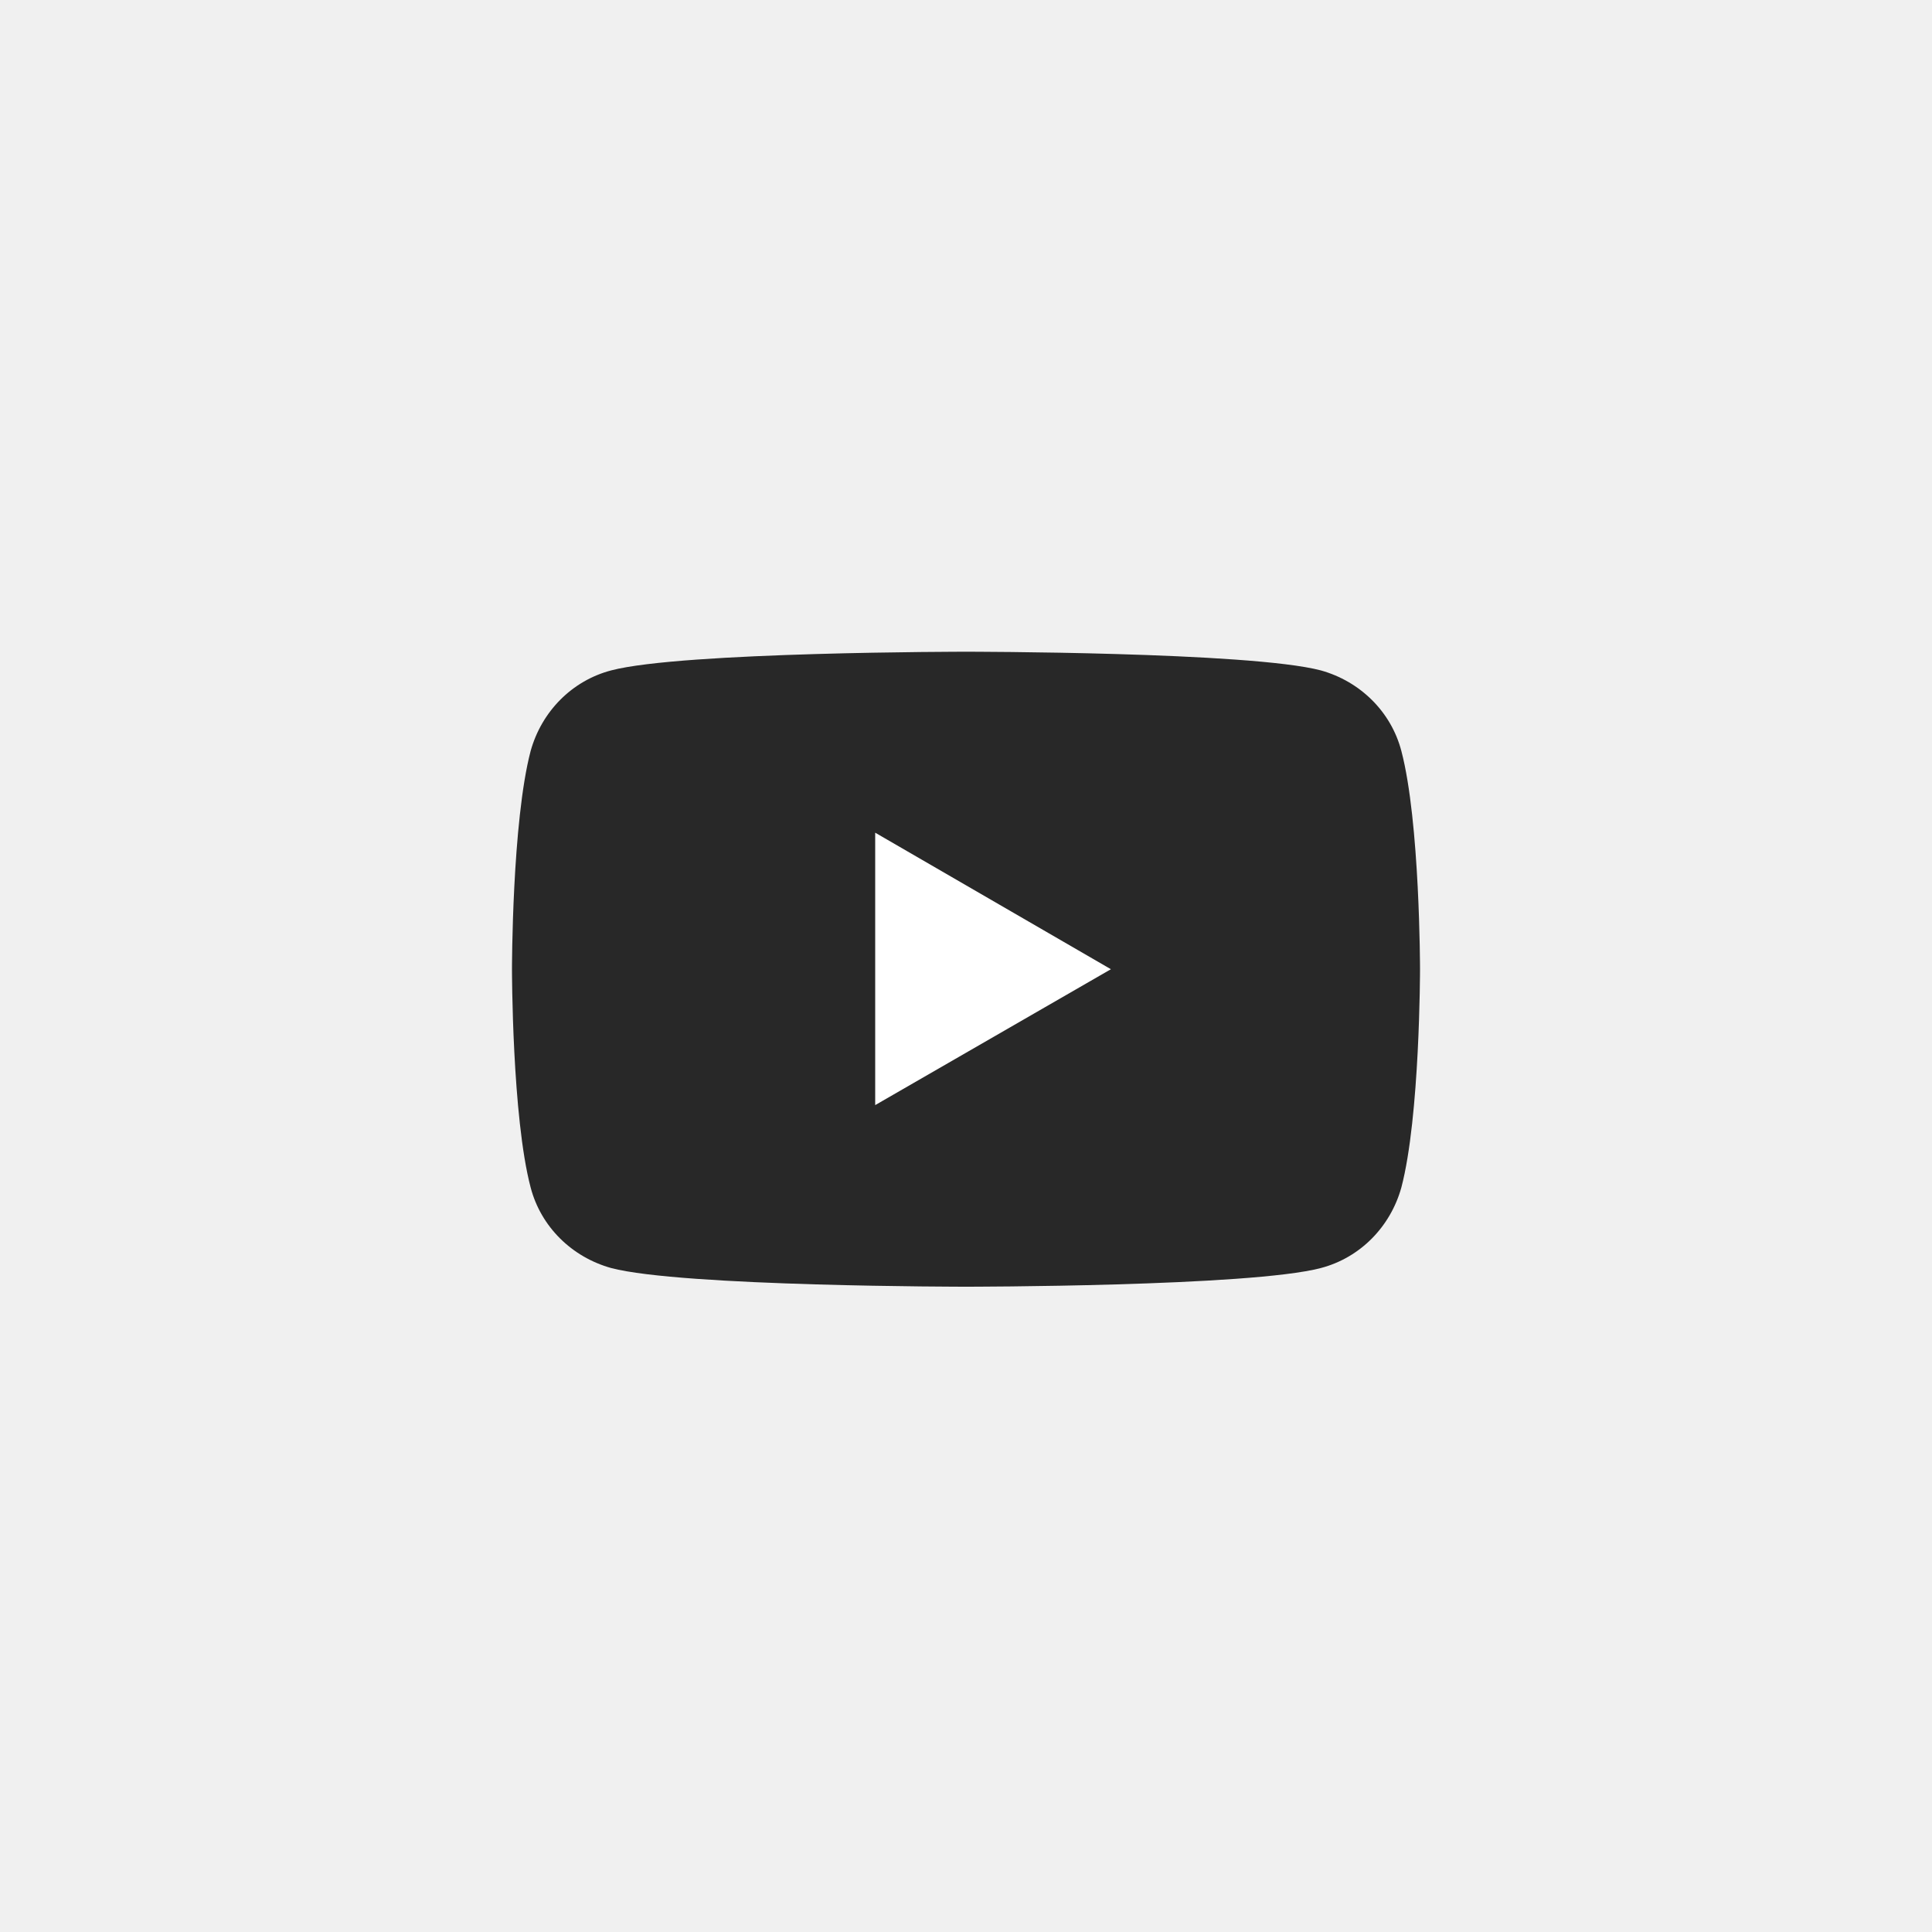
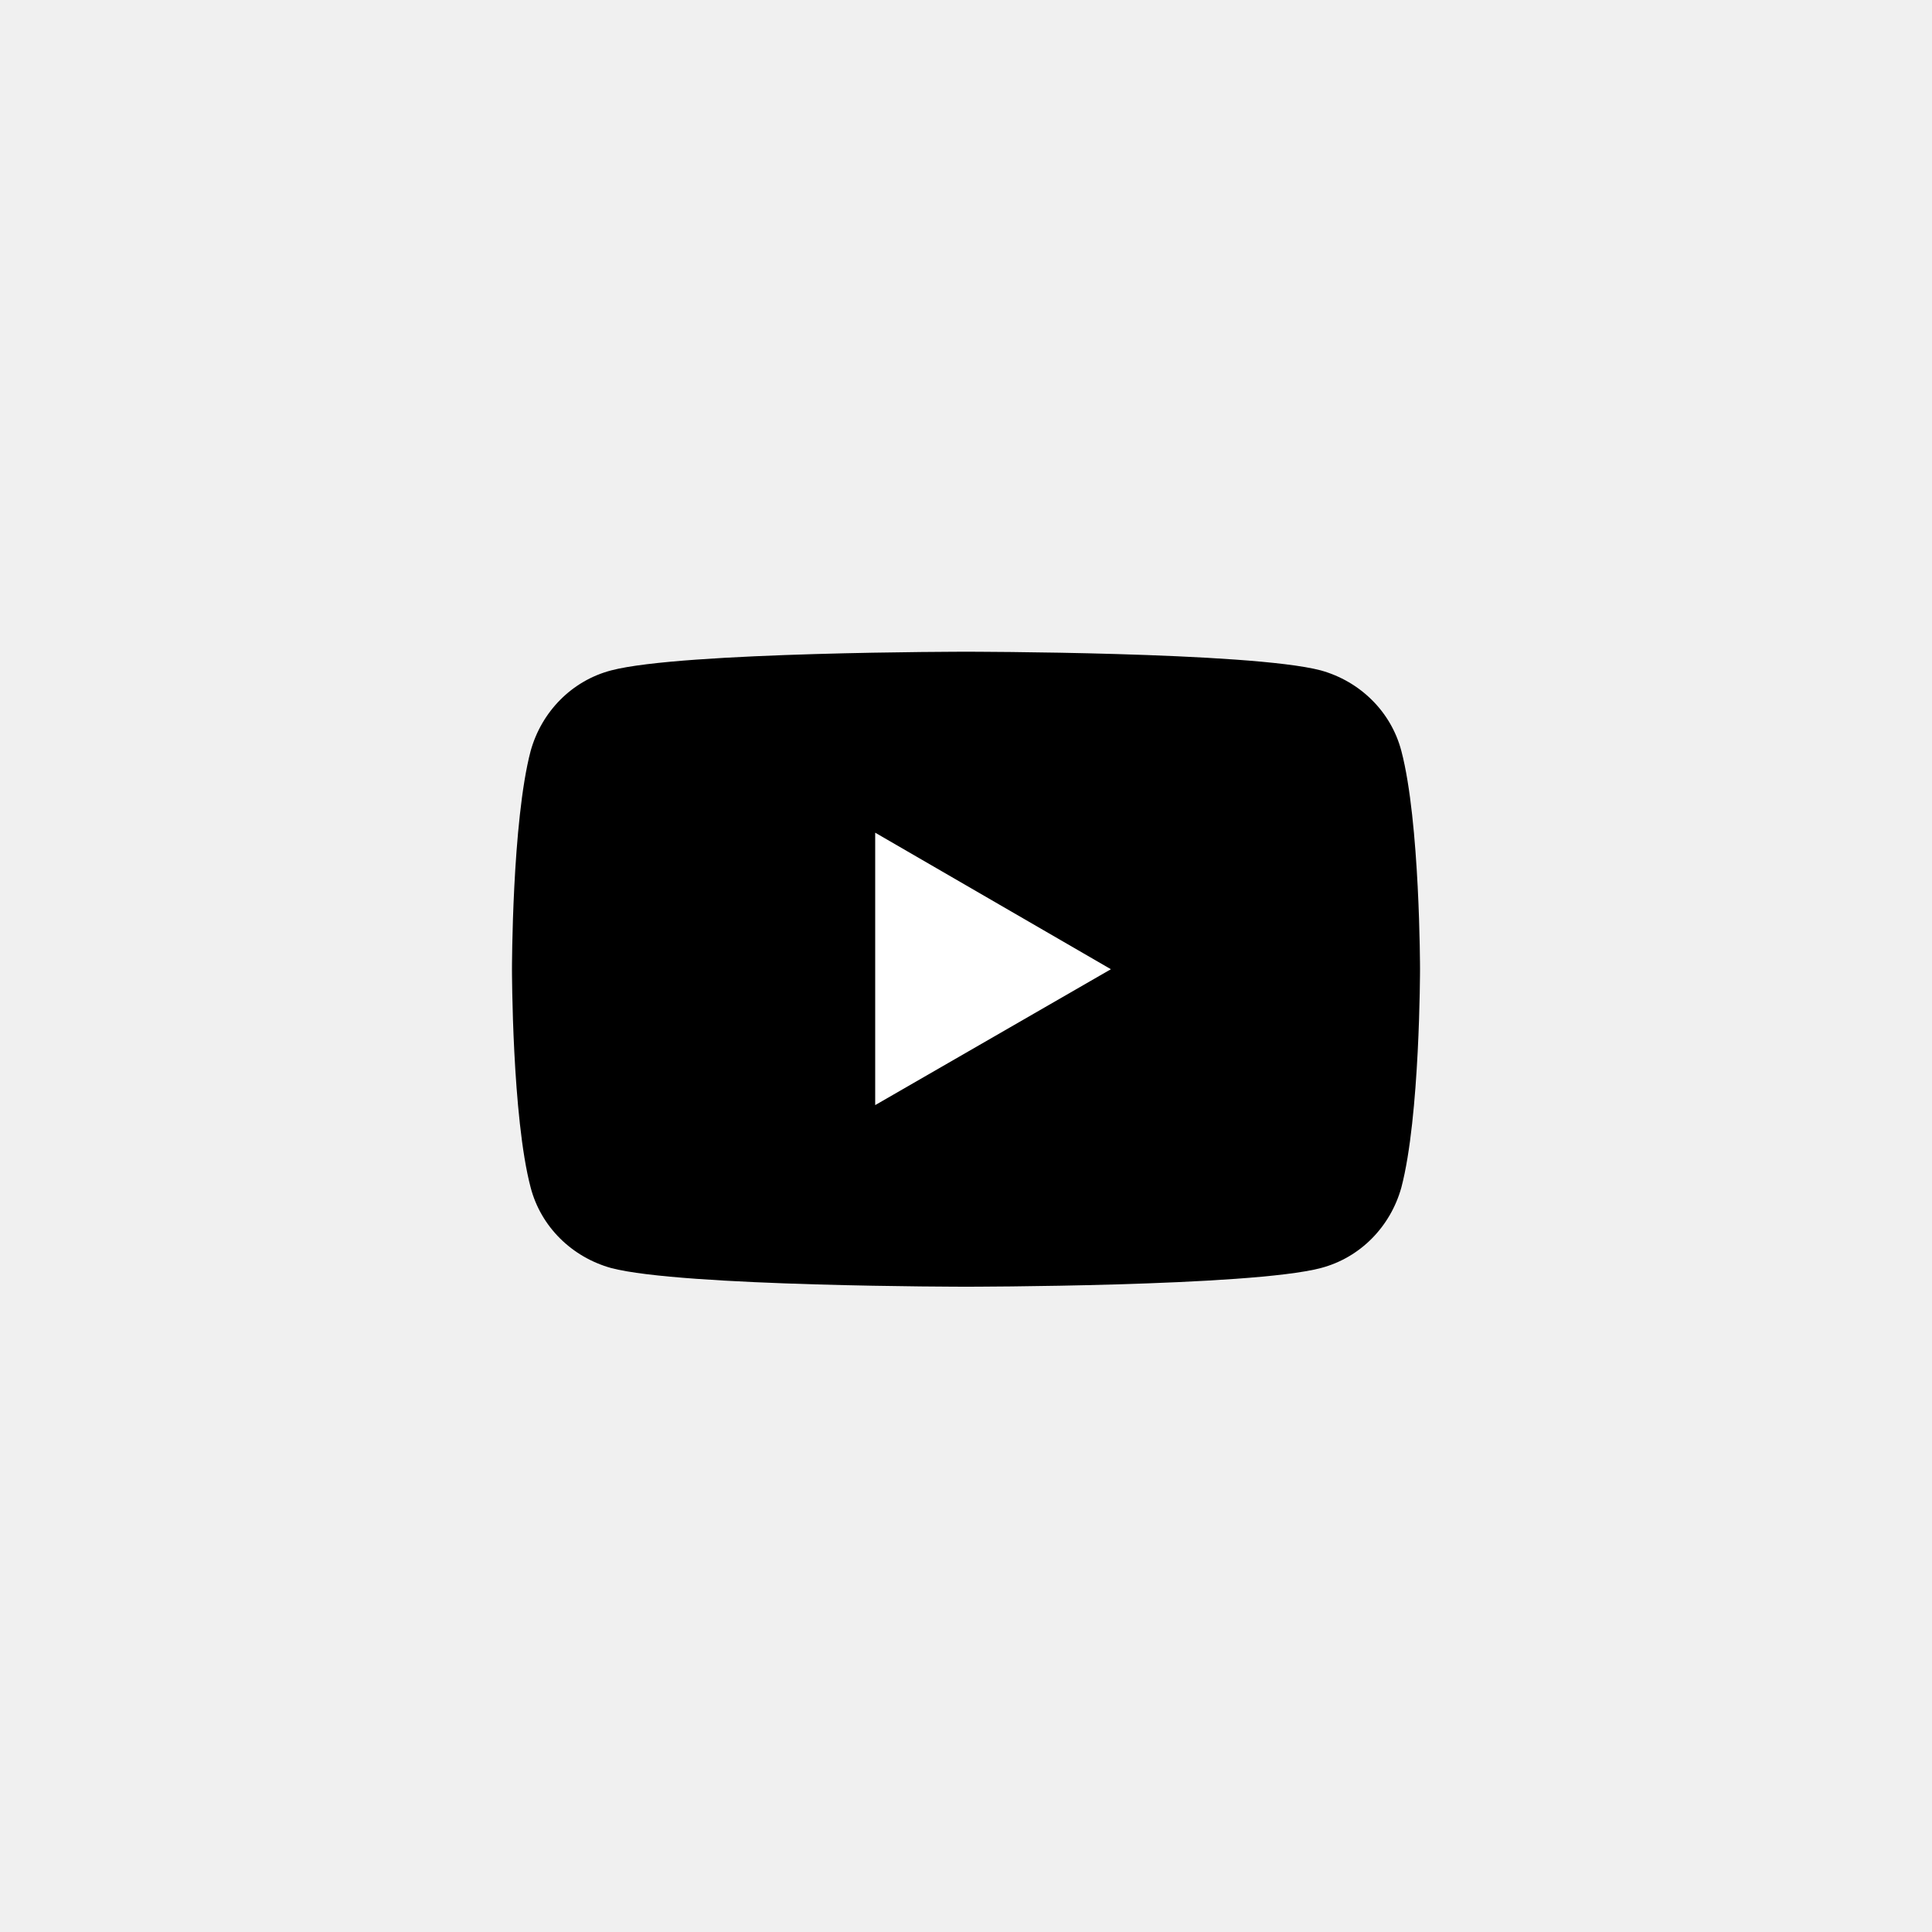
<svg xmlns="http://www.w3.org/2000/svg" version="1.1" id="Layer_1" x="0px" y="0px" viewBox="0 0 300 300" style="enable-background:new 0 0 300 300;" xml:space="preserve">
  <style type="text/css">
- 	.st0{fill:#282828;}
	.st1{fill:#FFFFFF;}
</style>
  <g>
-     <path class="st0" d="M217.6,116.6c-1.6-6.1-6.4-10.8-12.5-12.5c-11-2.9-55.1-2.9-55.1-2.9s-44.1,0-55.1,2.9   c-6.1,1.6-10.8,6.4-12.5,12.5c-2.9,11-2.9,33.9-2.9,33.9s0,22.9,2.9,33.9c1.6,6.1,6.4,10.8,12.5,12.5c11,2.9,55.1,2.9,55.1,2.9   s44.1,0,55.1-2.9c6.1-1.6,10.8-6.4,12.5-12.5c2.9-11,2.9-33.9,2.9-33.9S220.5,127.6,217.6,116.6z" />
+     <path d="M217.6,116.6c-1.6-6.1-6.4-10.8-12.5-12.5c-11-2.9-55.1-2.9-55.1-2.9s-44.1,0-55.1,2.9   c-6.1,1.6-10.8,6.4-12.5,12.5c-2.9,11-2.9,33.9-2.9,33.9s0,22.9,2.9,33.9c1.6,6.1,6.4,10.8,12.5,12.5c11,2.9,55.1,2.9,55.1,2.9   s44.1,0,55.1-2.9c6.1-1.6,10.8-6.4,12.5-12.5c2.9-11,2.9-33.9,2.9-33.9S220.5,127.6,217.6,116.6z" />
    <polygon class="st1" points="135.9,171.6 135.9,129.3 172.5,150.5  " />
  </g>
</svg>
